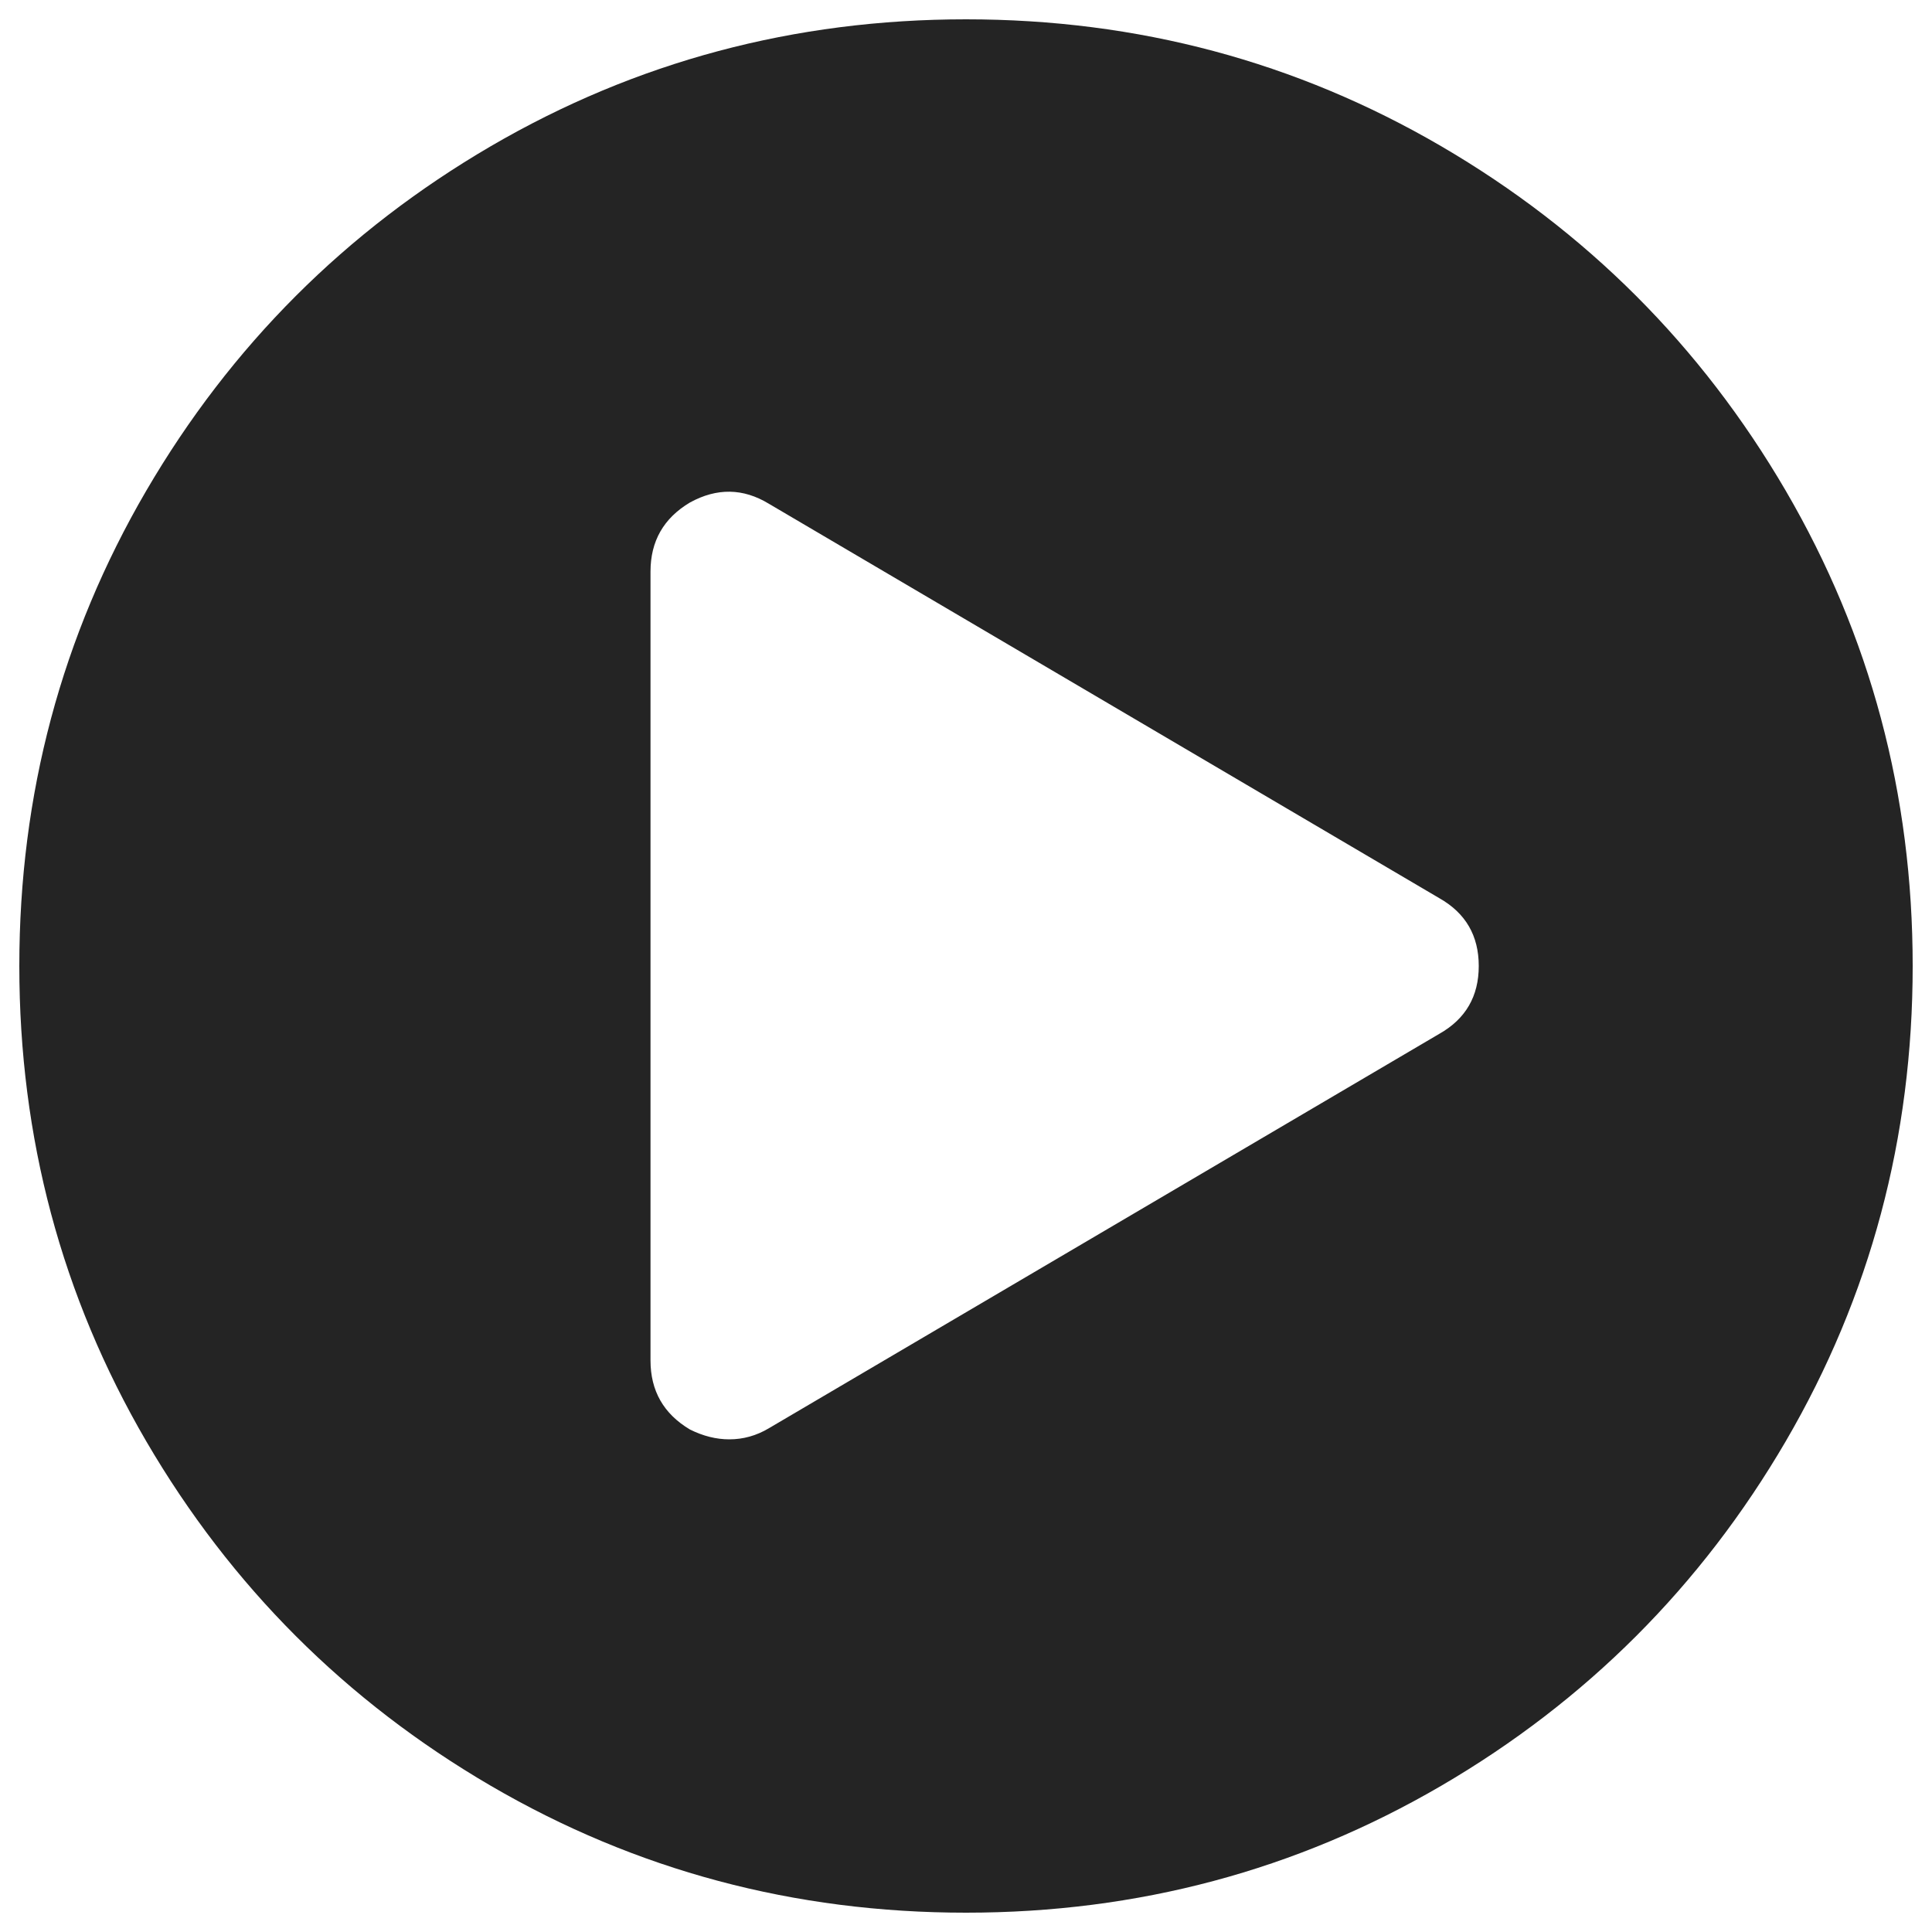
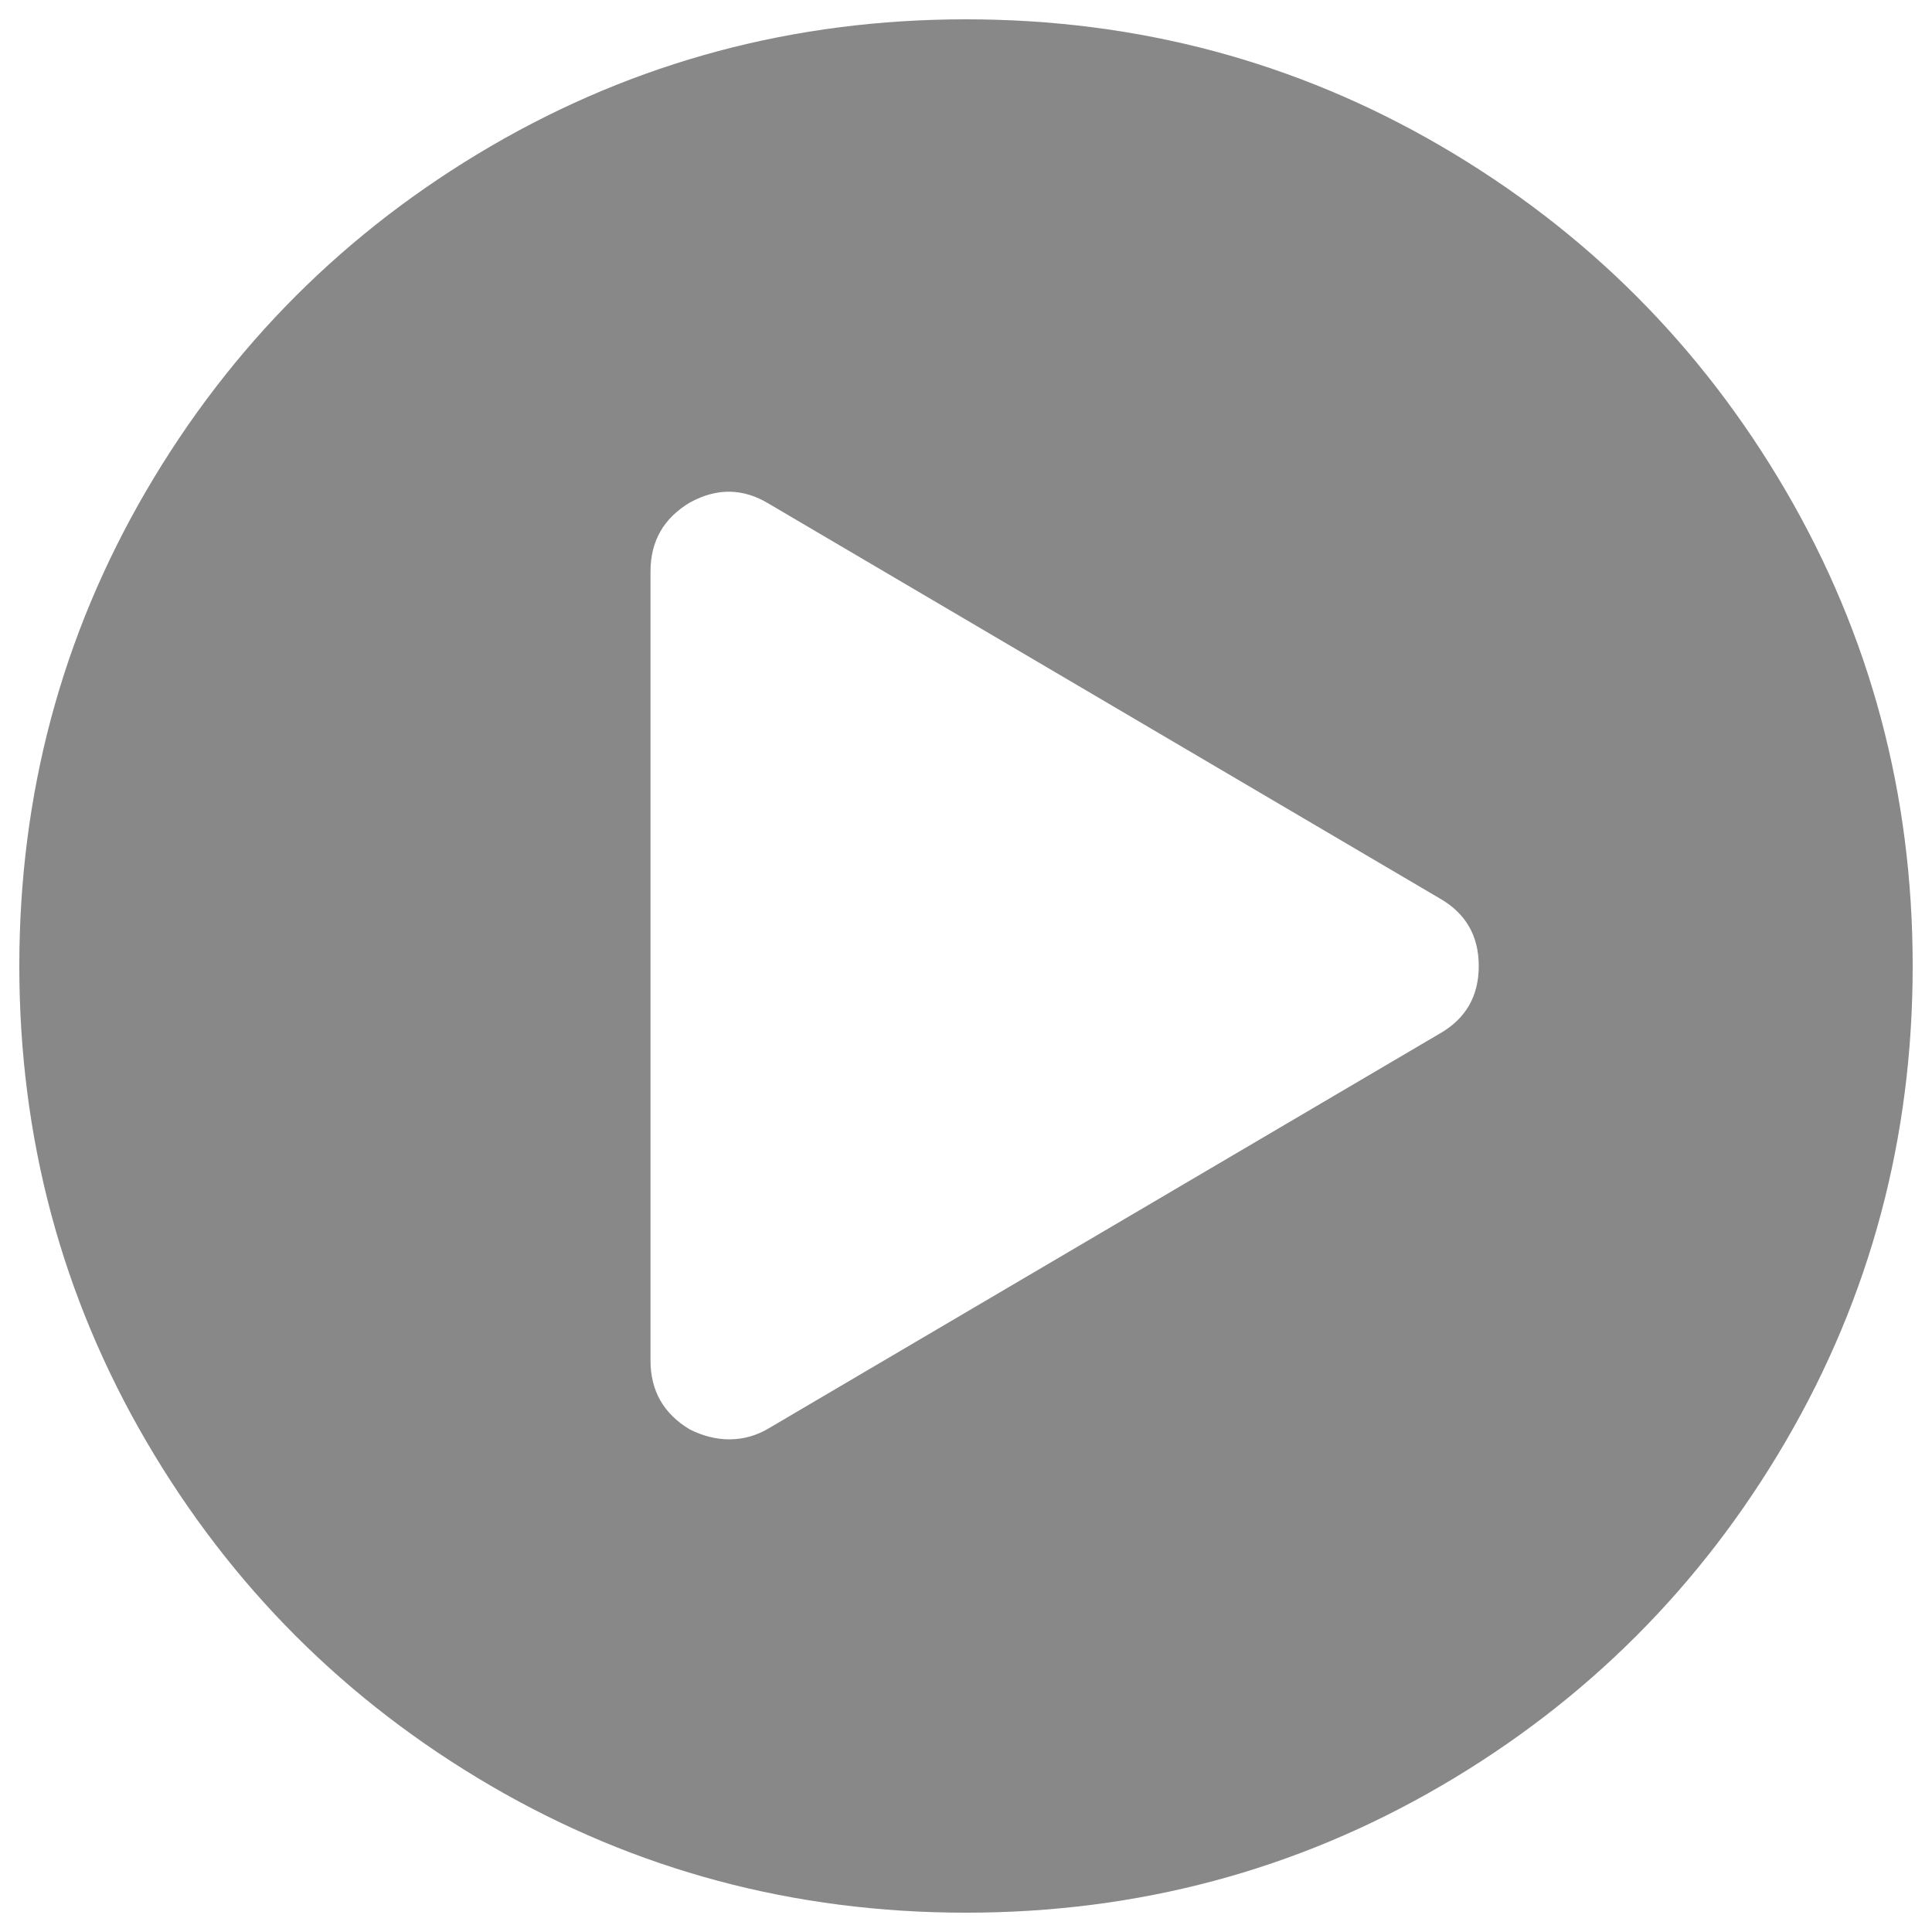
<svg xmlns="http://www.w3.org/2000/svg" version="1.1" x="0px" y="0px" viewBox="0 0 1000 1000" enable-background="new 0 0 1000 1000" xml:space="preserve">
  <g>
    <g>
-       <path fill="#242424" d="M924.3,254C880.5,179,821,119.5,746,75.7C670.9,31.9,588.9,10,500,10c-88.9,0-170.9,21.9-246,65.7C179,119.5,119.5,179,75.7,254C31.9,329.1,10,411.1,10,500s21.9,170.9,65.7,246C119.5,821,179,880.5,254,924.3c75.1,43.8,157.1,65.7,246,65.7s170.9-21.9,246-65.7C821,880.5,880.5,821,924.3,746c43.8-75.1,65.7-157.1,65.7-246C990,411.1,968.1,329.1,924.3,254z M745,535.1L397.9,739.3c-6.4,3.8-13.2,5.7-20.4,5.7c-6.8,0-13.6-1.7-20.4-5.1c-13.6-8.1-20.4-20-20.4-35.7V295.8c0-15.7,6.8-27.6,20.4-35.7c14-7.7,27.6-7.4,40.8,0.6L745,464.9c13.6,7.7,20.4,19.4,20.4,35.1C765.4,515.7,758.6,527.4,745,535.1z" />
+       <path fill="#888888" d="M924.3,254C880.5,179,821,119.5,746,75.7C670.9,31.9,588.9,10,500,10c-88.9,0-170.9,21.9-246,65.7C179,119.5,119.5,179,75.7,254C31.9,329.1,10,411.1,10,500s21.9,170.9,65.7,246C119.5,821,179,880.5,254,924.3c75.1,43.8,157.1,65.7,246,65.7s170.9-21.9,246-65.7C821,880.5,880.5,821,924.3,746c43.8-75.1,65.7-157.1,65.7-246C990,411.1,968.1,329.1,924.3,254z M745,535.1L397.9,739.3c-6.4,3.8-13.2,5.7-20.4,5.7c-6.8,0-13.6-1.7-20.4-5.1c-13.6-8.1-20.4-20-20.4-35.7V295.8c0-15.7,6.8-27.6,20.4-35.7c14-7.7,27.6-7.4,40.8,0.6L745,464.9c13.6,7.7,20.4,19.4,20.4,35.1C765.4,515.7,758.6,527.4,745,535.1z" />
    </g>
    <g />
    <g />
    <g />
    <g />
    <g />
    <g />
    <g />
    <g />
    <g />
    <g />
    <g />
    <g />
    <g />
    <g />
    <g />
  </g>
</svg>
